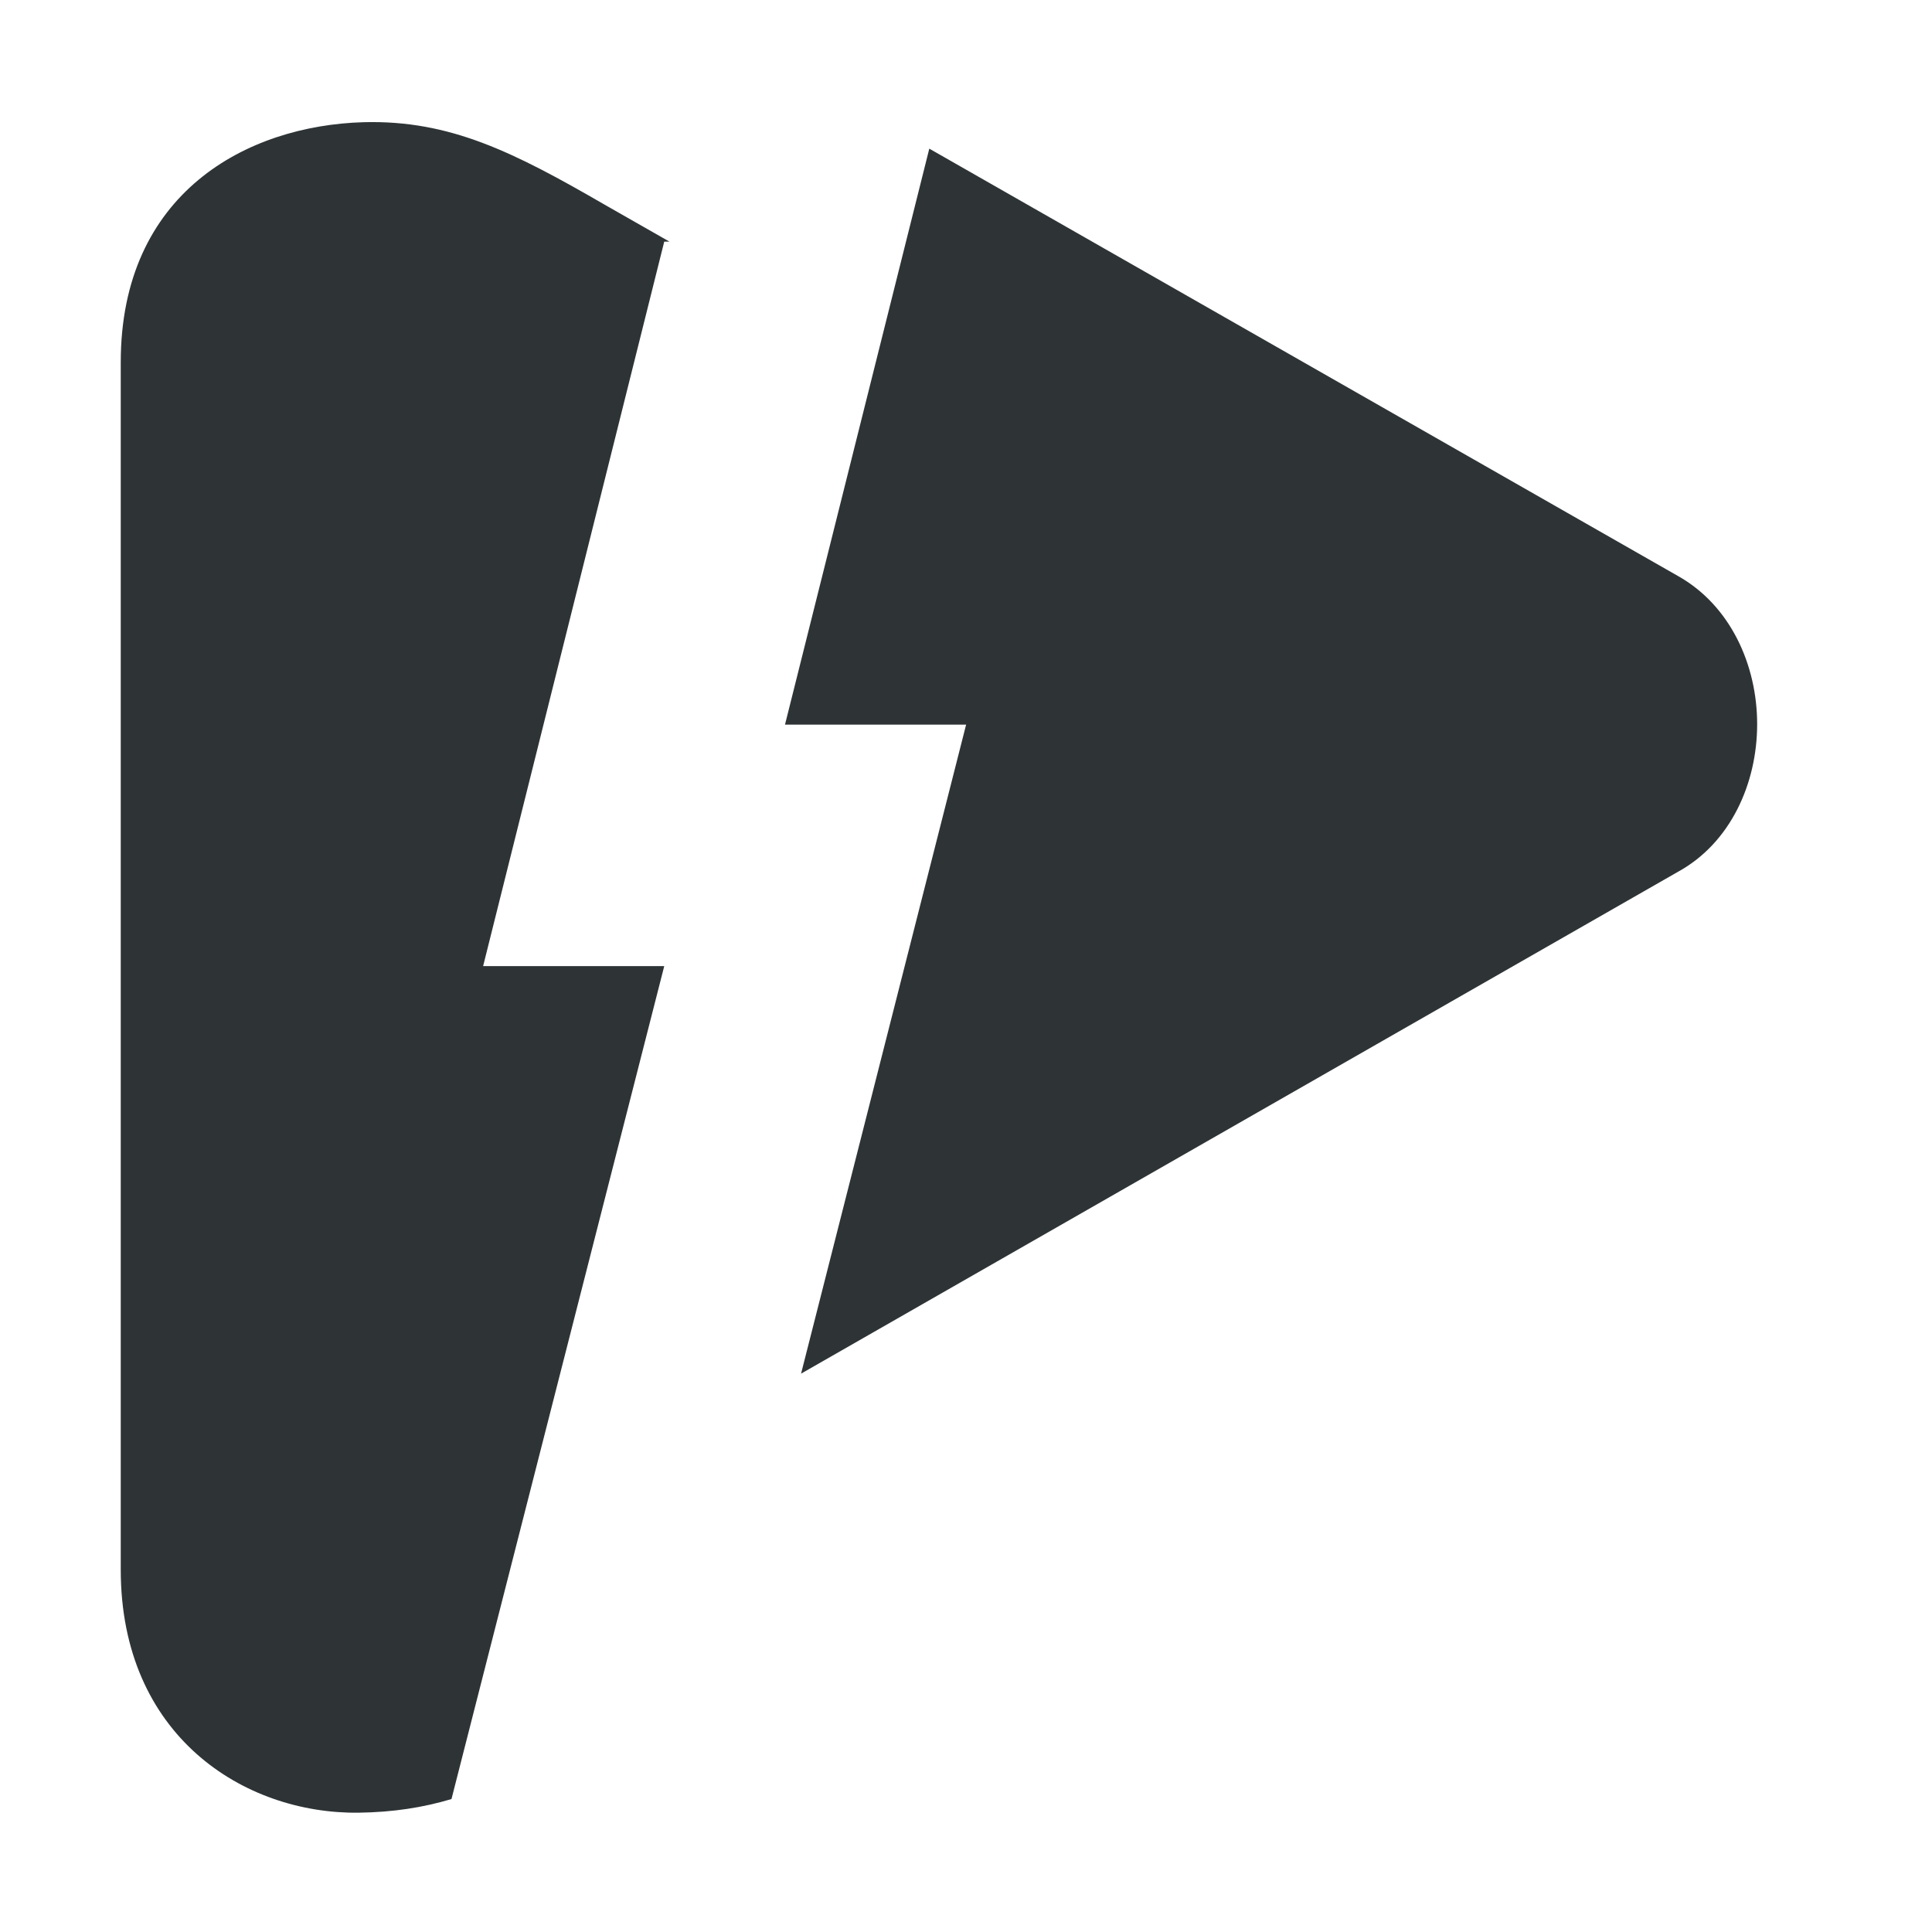
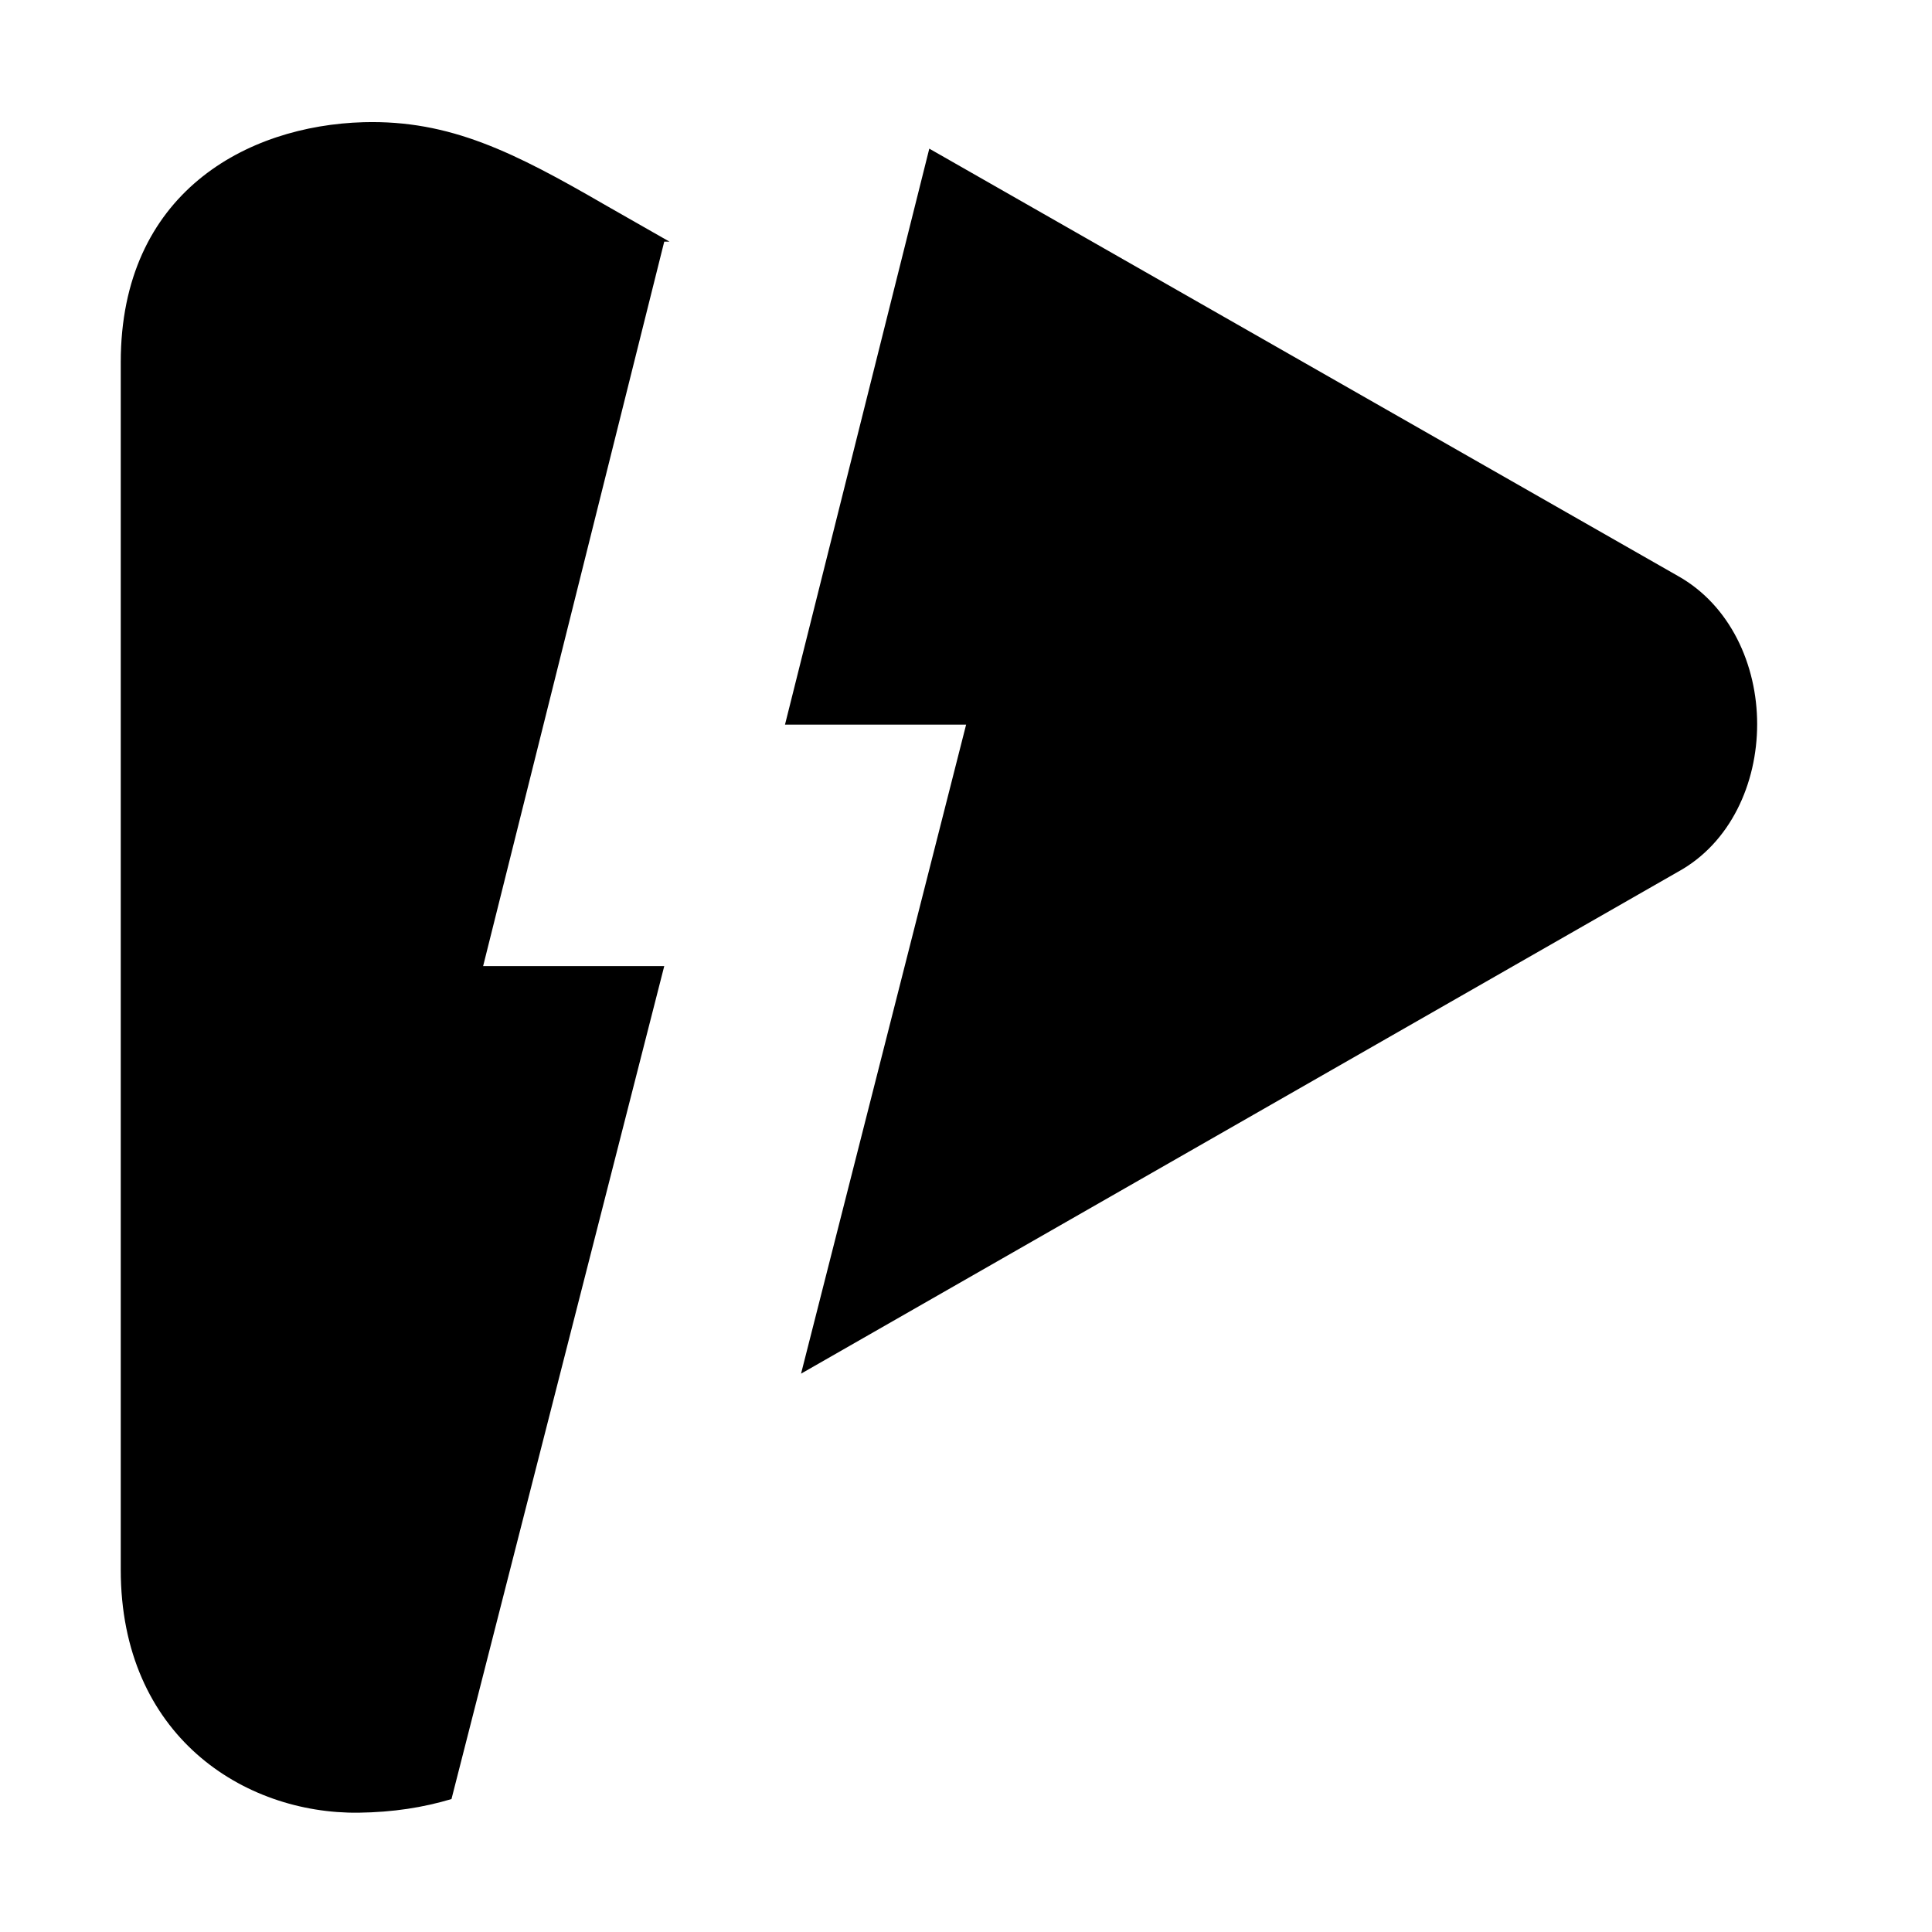
<svg xmlns="http://www.w3.org/2000/svg" height="16px" viewBox="0 0 16 16" width="16px">
-   <filter id="a" height="100%" width="100%" x="0%" y="0%">
-     <feColorMatrix in="SourceGraphic" type="matrix" values="0 0 0 0 1 0 0 0 0 1 0 0 0 0 1 0 0 0 1 0" />
-   </filter>
-   <mask id="b">
-     <g filter="url(#a)">
-       <path d="m 0 0 h 16 v 16 h -16 z" fill-opacity="0.3" />
-     </g>
-   </mask>
-   <clipPath id="c">
-     <path d="m 0 0 h 1600 v 1200 h -1600 z" />
-   </clipPath>
-   <mask id="d">
-     <g filter="url(#a)">
-       <path d="m 0 0 h 16 v 16 h -16 z" fill-opacity="0.05" />
-     </g>
-   </mask>
-   <clipPath id="e">
-     <path d="m 0 0 h 1600 v 1200 h -1600 z" />
-   </clipPath>
-   <mask id="f">
-     <g filter="url(#a)">
-       <path d="m 0 0 h 16 v 16 h -16 z" fill-opacity="0.05" />
-     </g>
-   </mask>
-   <clipPath id="g">
-     <path d="m 0 0 h 1600 v 1200 h -1600 z" />
-   </clipPath>
-   <mask id="h">
-     <g filter="url(#a)">
-       <path d="m 0 0 h 16 v 16 h -16 z" fill-opacity="0.05" />
-     </g>
-   </mask>
-   <clipPath id="i">
-     <path d="m 0 0 h 1600 v 1200 h -1600 z" />
-   </clipPath>
-   <mask id="j">
-     <g filter="url(#a)">
-       <path d="m 0 0 h 16 v 16 h -16 z" fill-opacity="0.05" />
-     </g>
-   </mask>
-   <clipPath id="k">
-     <path d="m 0 0 h 1600 v 1200 h -1600 z" />
-   </clipPath>
-   <mask id="l">
-     <g filter="url(#a)">
-       <path d="m 0 0 h 16 v 16 h -16 z" fill-opacity="0.05" />
-     </g>
-   </mask>
-   <clipPath id="m">
-     <path d="m 0 0 h 1600 v 1200 h -1600 z" />
-   </clipPath>
-   <mask id="n">
-     <g filter="url(#a)">
-       <path d="m 0 0 h 16 v 16 h -16 z" fill-opacity="0.05" />
-     </g>
-   </mask>
-   <clipPath id="o">
-     <path d="m 0 0 h 1600 v 1200 h -1600 z" />
-   </clipPath>
-   <mask id="p">
-     <g filter="url(#a)">
-       <path d="m 0 0 h 16 v 16 h -16 z" fill-opacity="0.3" />
-     </g>
-   </mask>
-   <clipPath id="q">
-     <path d="m 0 0 h 1600 v 1200 h -1600 z" />
-   </clipPath>
-   <mask id="r">
-     <g filter="url(#a)">
-       <path d="m 0 0 h 16 v 16 h -16 z" fill-opacity="0.5" />
-     </g>
-   </mask>
-   <clipPath id="s">
-     <path d="m 0 0 h 1600 v 1200 h -1600 z" />
-   </clipPath>
-   <g clip-path="url(#c)" mask="url(#b)" transform="matrix(1 0 0 1 -560 -924)">
-     <path d="m 562.461 212.059 h 10.449 c -1.184 0.492 -1.297 2.461 0 3 h -10.449 z m 0 0" fill="#2e3436" />
-   </g>
-   <path d="m 3.012 1.012 c -0.969 0.027 -2.012 0.586 -2.012 1.988 v 10 c 0 1.375 1.02 2.023 1.969 2.012 c 0.289 -0.004 0.535 -0.043 0.77 -0.113 l 1.762 -6.898 h -1.5 l 1.5 -6 h 0.043 l -0.535 -0.305 c -0.75 -0.434 -1.281 -0.703 -1.996 -0.684 z m 4.684 0.219 l -1.195 4.77 h 1.5 l -1.367 5.375 l 7.262 -4.156 c 0.434 -0.238 0.656 -0.73 0.656 -1.223 c 0 -0.492 -0.223 -0.984 -0.656 -1.227 z m 0 0" fill="#2e3436" />
-   <g clip-path="url(#e)" mask="url(#d)" transform="matrix(1 0 0 1 -560 -924)">
-     <path d="m 16 748 h 1 v 1 h -1 z m 0 0" fill="#2e3436" fill-rule="evenodd" />
-   </g>
-   <g clip-path="url(#g)" mask="url(#f)" transform="matrix(1 0 0 1 -560 -924)">
-     <path d="m 17 747 h 1 v 1 h -1 z m 0 0" fill="#2e3436" fill-rule="evenodd" />
-   </g>
-   <g clip-path="url(#i)" mask="url(#h)" transform="matrix(1 0 0 1 -560 -924)">
-     <path d="m 18 750 h 1 v 1 h -1 z m 0 0" fill="#2e3436" fill-rule="evenodd" />
-   </g>
-   <g clip-path="url(#k)" mask="url(#j)" transform="matrix(1 0 0 1 -560 -924)">
-     <path d="m 16 750 h 1 v 1 h -1 z m 0 0" fill="#2e3436" fill-rule="evenodd" />
-   </g>
-   <g clip-path="url(#m)" mask="url(#l)" transform="matrix(1 0 0 1 -560 -924)">
-     <path d="m 17 751 h 1 v 1 h -1 z m 0 0" fill="#2e3436" fill-rule="evenodd" />
-   </g>
-   <g clip-path="url(#o)" mask="url(#n)" transform="matrix(1 0 0 1 -560 -924)">
-     <path d="m 19 751 h 1 v 1 h -1 z m 0 0" fill="#2e3436" fill-rule="evenodd" />
-   </g>
-   <g clip-path="url(#q)" mask="url(#p)" transform="matrix(1 0 0 1 -560 -924)">
-     <path d="m 136 776 v 7 h 7 v -7 z m 0 0" fill="#2e3436" />
-   </g>
-   <g clip-path="url(#s)" mask="url(#r)" transform="matrix(1 0 0 1 -560 -924)">
-     <path d="m 219 758 h 3 v 12 h -3 z m 0 0" fill="#2e3436" />
-   </g>
+   <path d="m 3.012 1.012 c -0.969 0.027 -2.012 0.586 -2.012 1.988 v 10 c 0 1.375 1.02 2.023 1.969 2.012 c 0.289 -0.004 0.535 -0.043 0.77 -0.113 l 1.762 -6.898 h -1.5 l 1.5 -6 h 0.043 l -0.535 -0.305 c -0.75 -0.434 -1.281 -0.703 -1.996 -0.684 z m 4.684 0.219 l -1.195 4.77 h 1.5 l -1.367 5.375 l 7.262 -4.156 c 0.434 -0.238 0.656 -0.73 0.656 -1.223 c 0 -0.492 -0.223 -0.984 -0.656 -1.227 z m 0 0" />
</svg>
